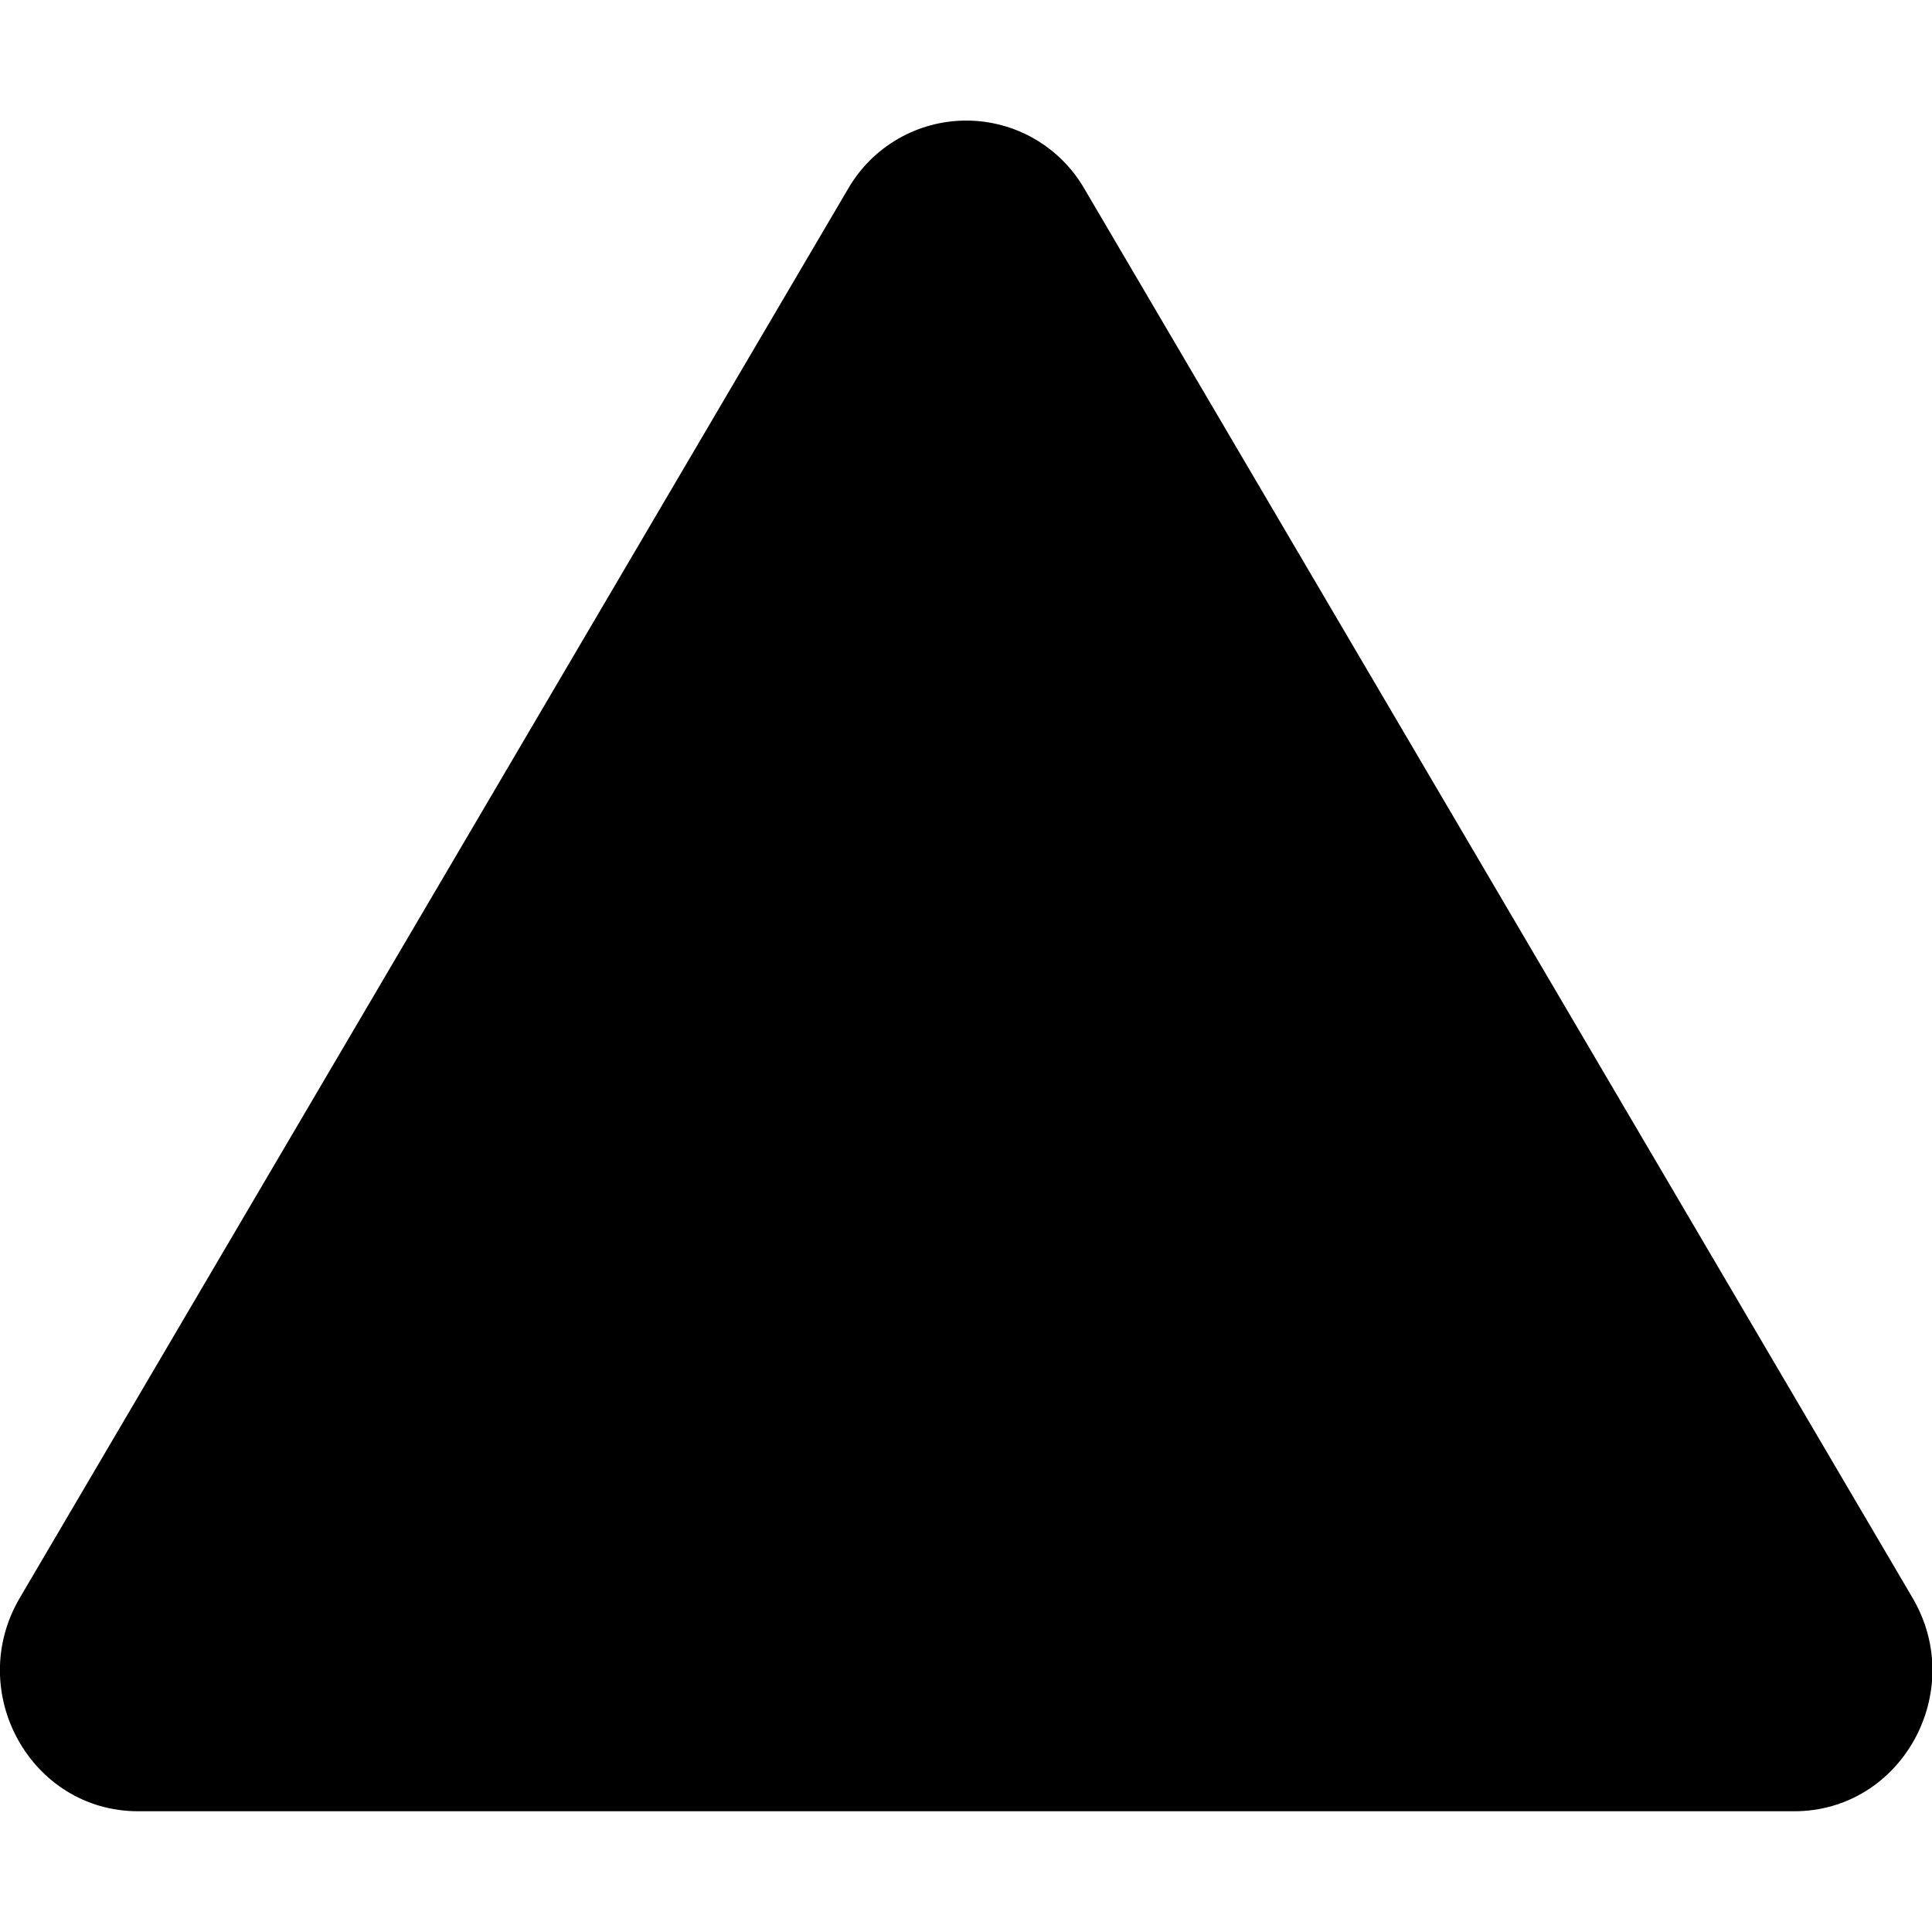
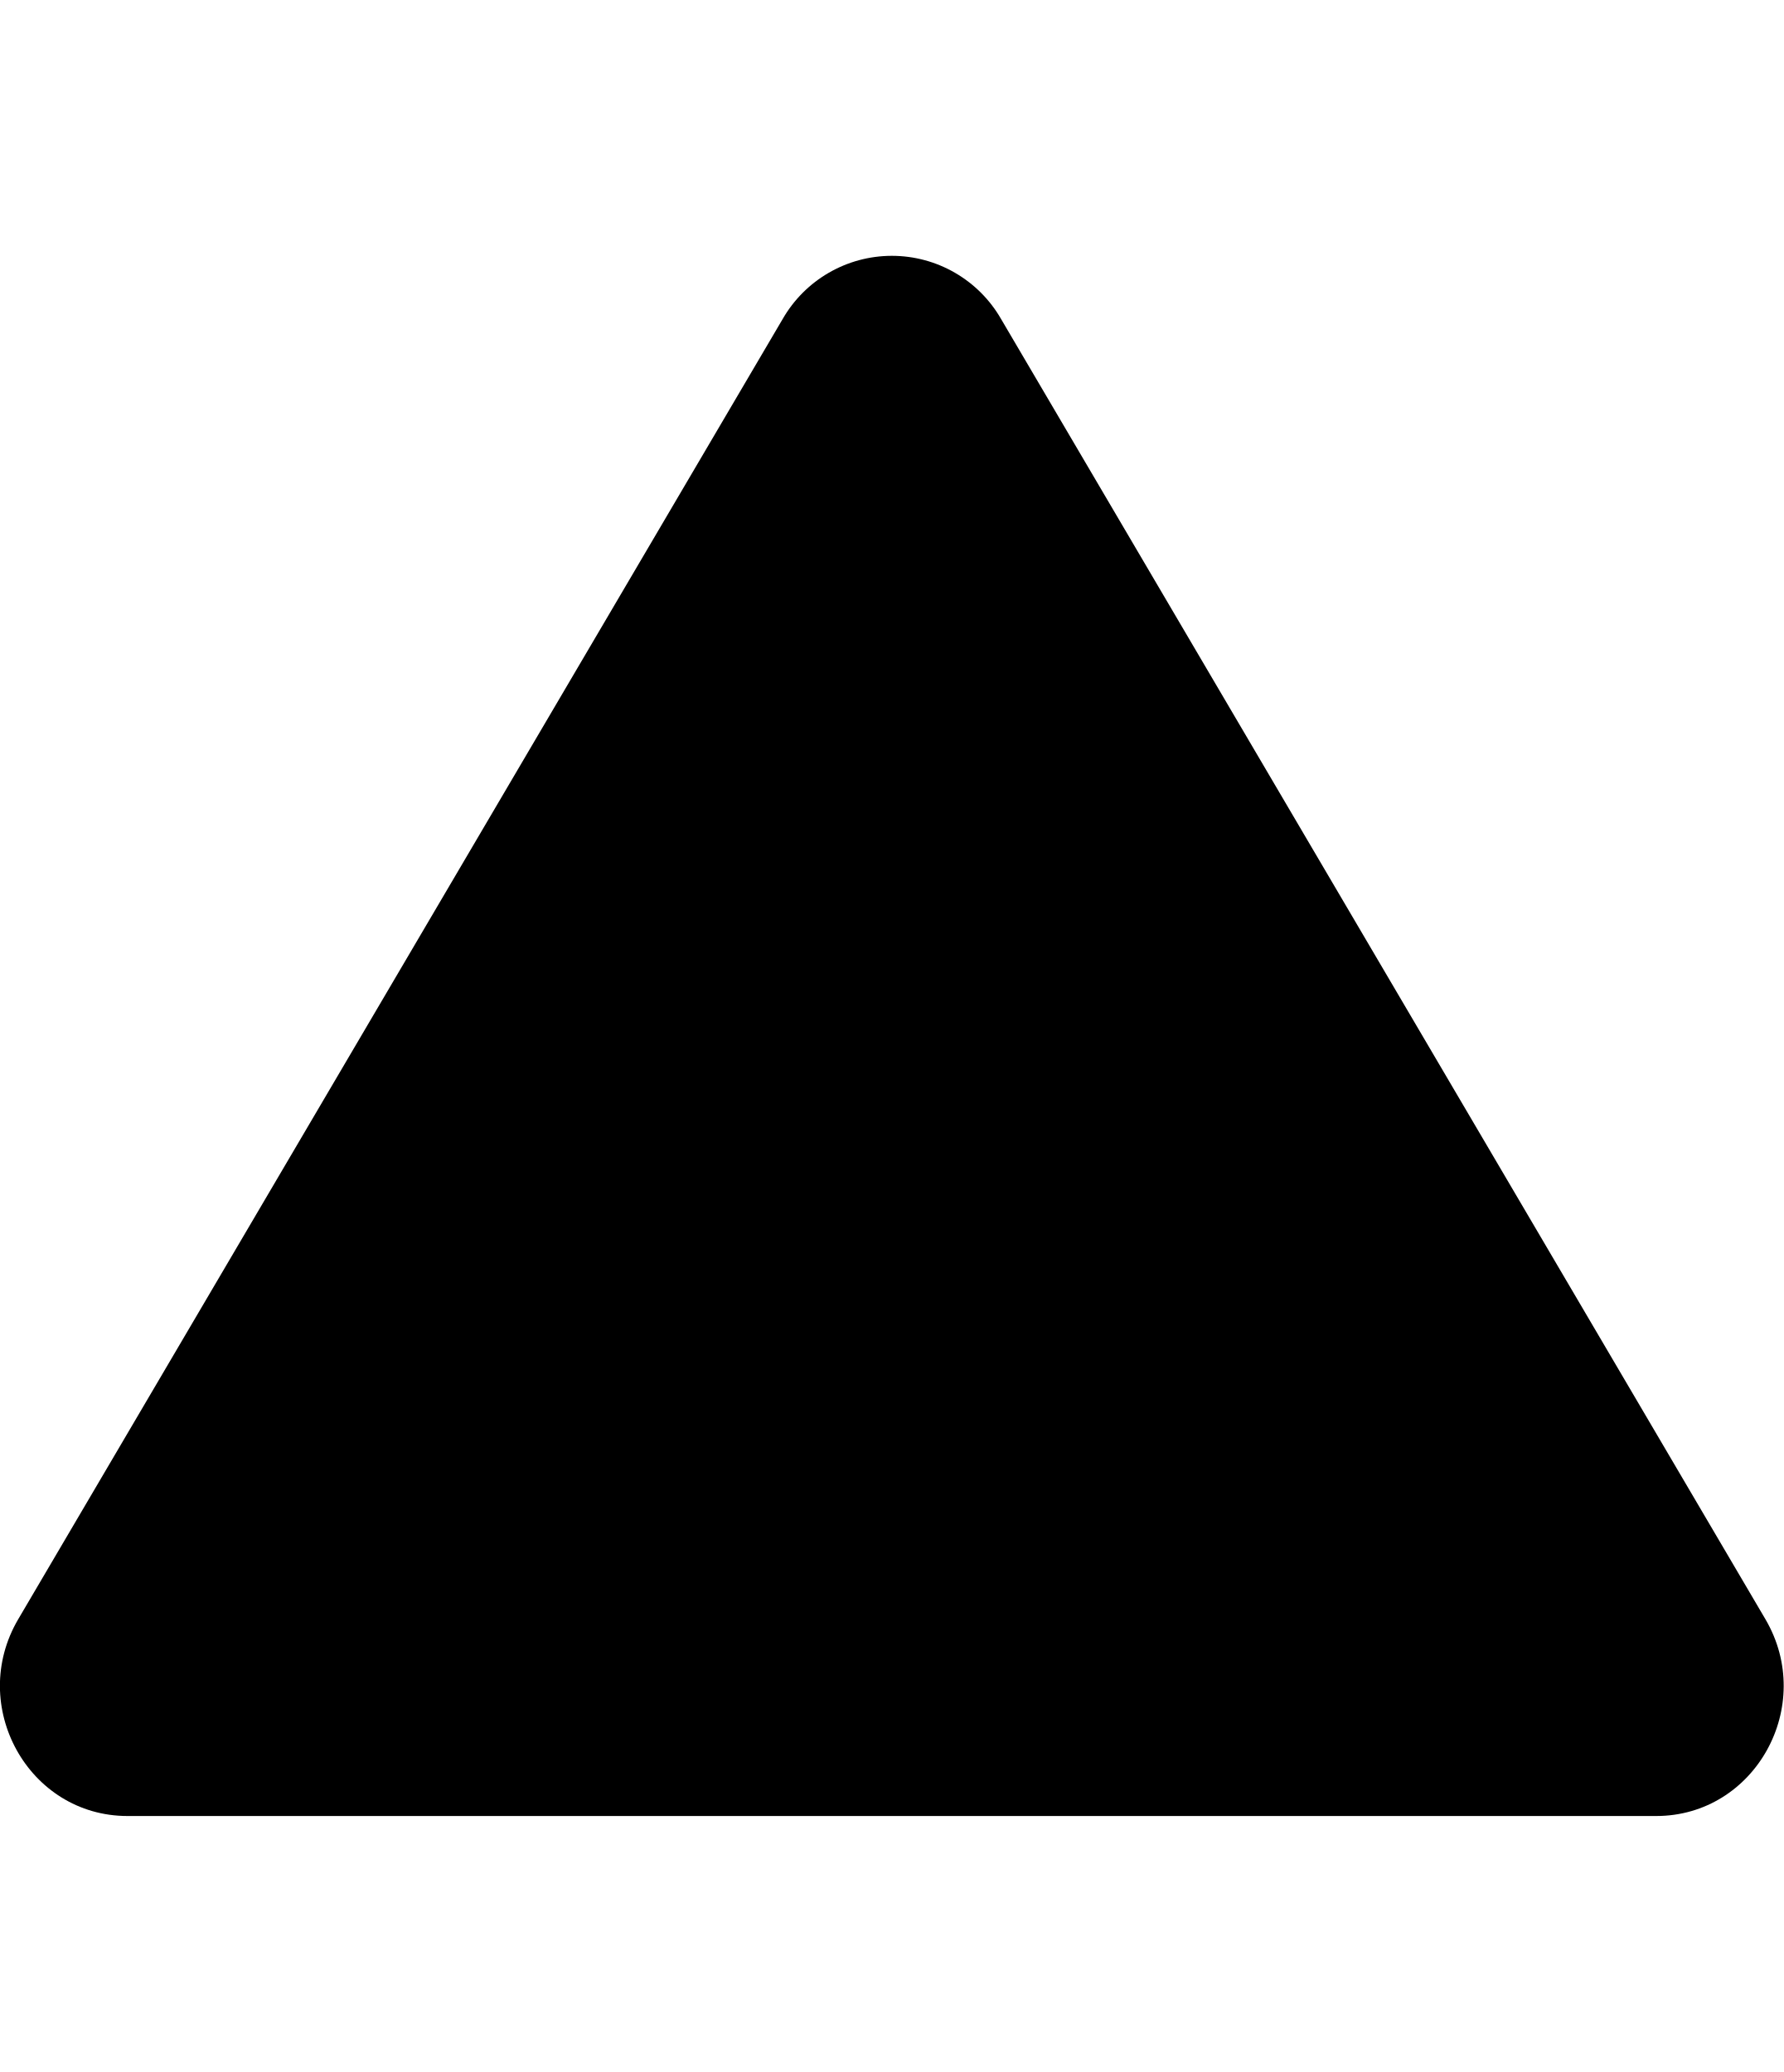
- <svg xmlns="http://www.w3.org/2000/svg" width="32" height="32" fill="currentColor" class="bi bi-triangle-fill" viewBox="0 0 16 16">
+ <svg xmlns="http://www.w3.org/2000/svg" width="148" height="172" fill="currentColor" class="bi bi-triangle-fill" viewBox="0 0 16 16">
  <path fill-rule="evenodd" d="M7.022 1.566a1.13 1.13 0 0 1 1.96 0l6.857 11.667c.457.778-.092 1.767-.98 1.767H1.144c-.889 0-1.437-.99-.98-1.767L7.022 1.566z" />
</svg>
